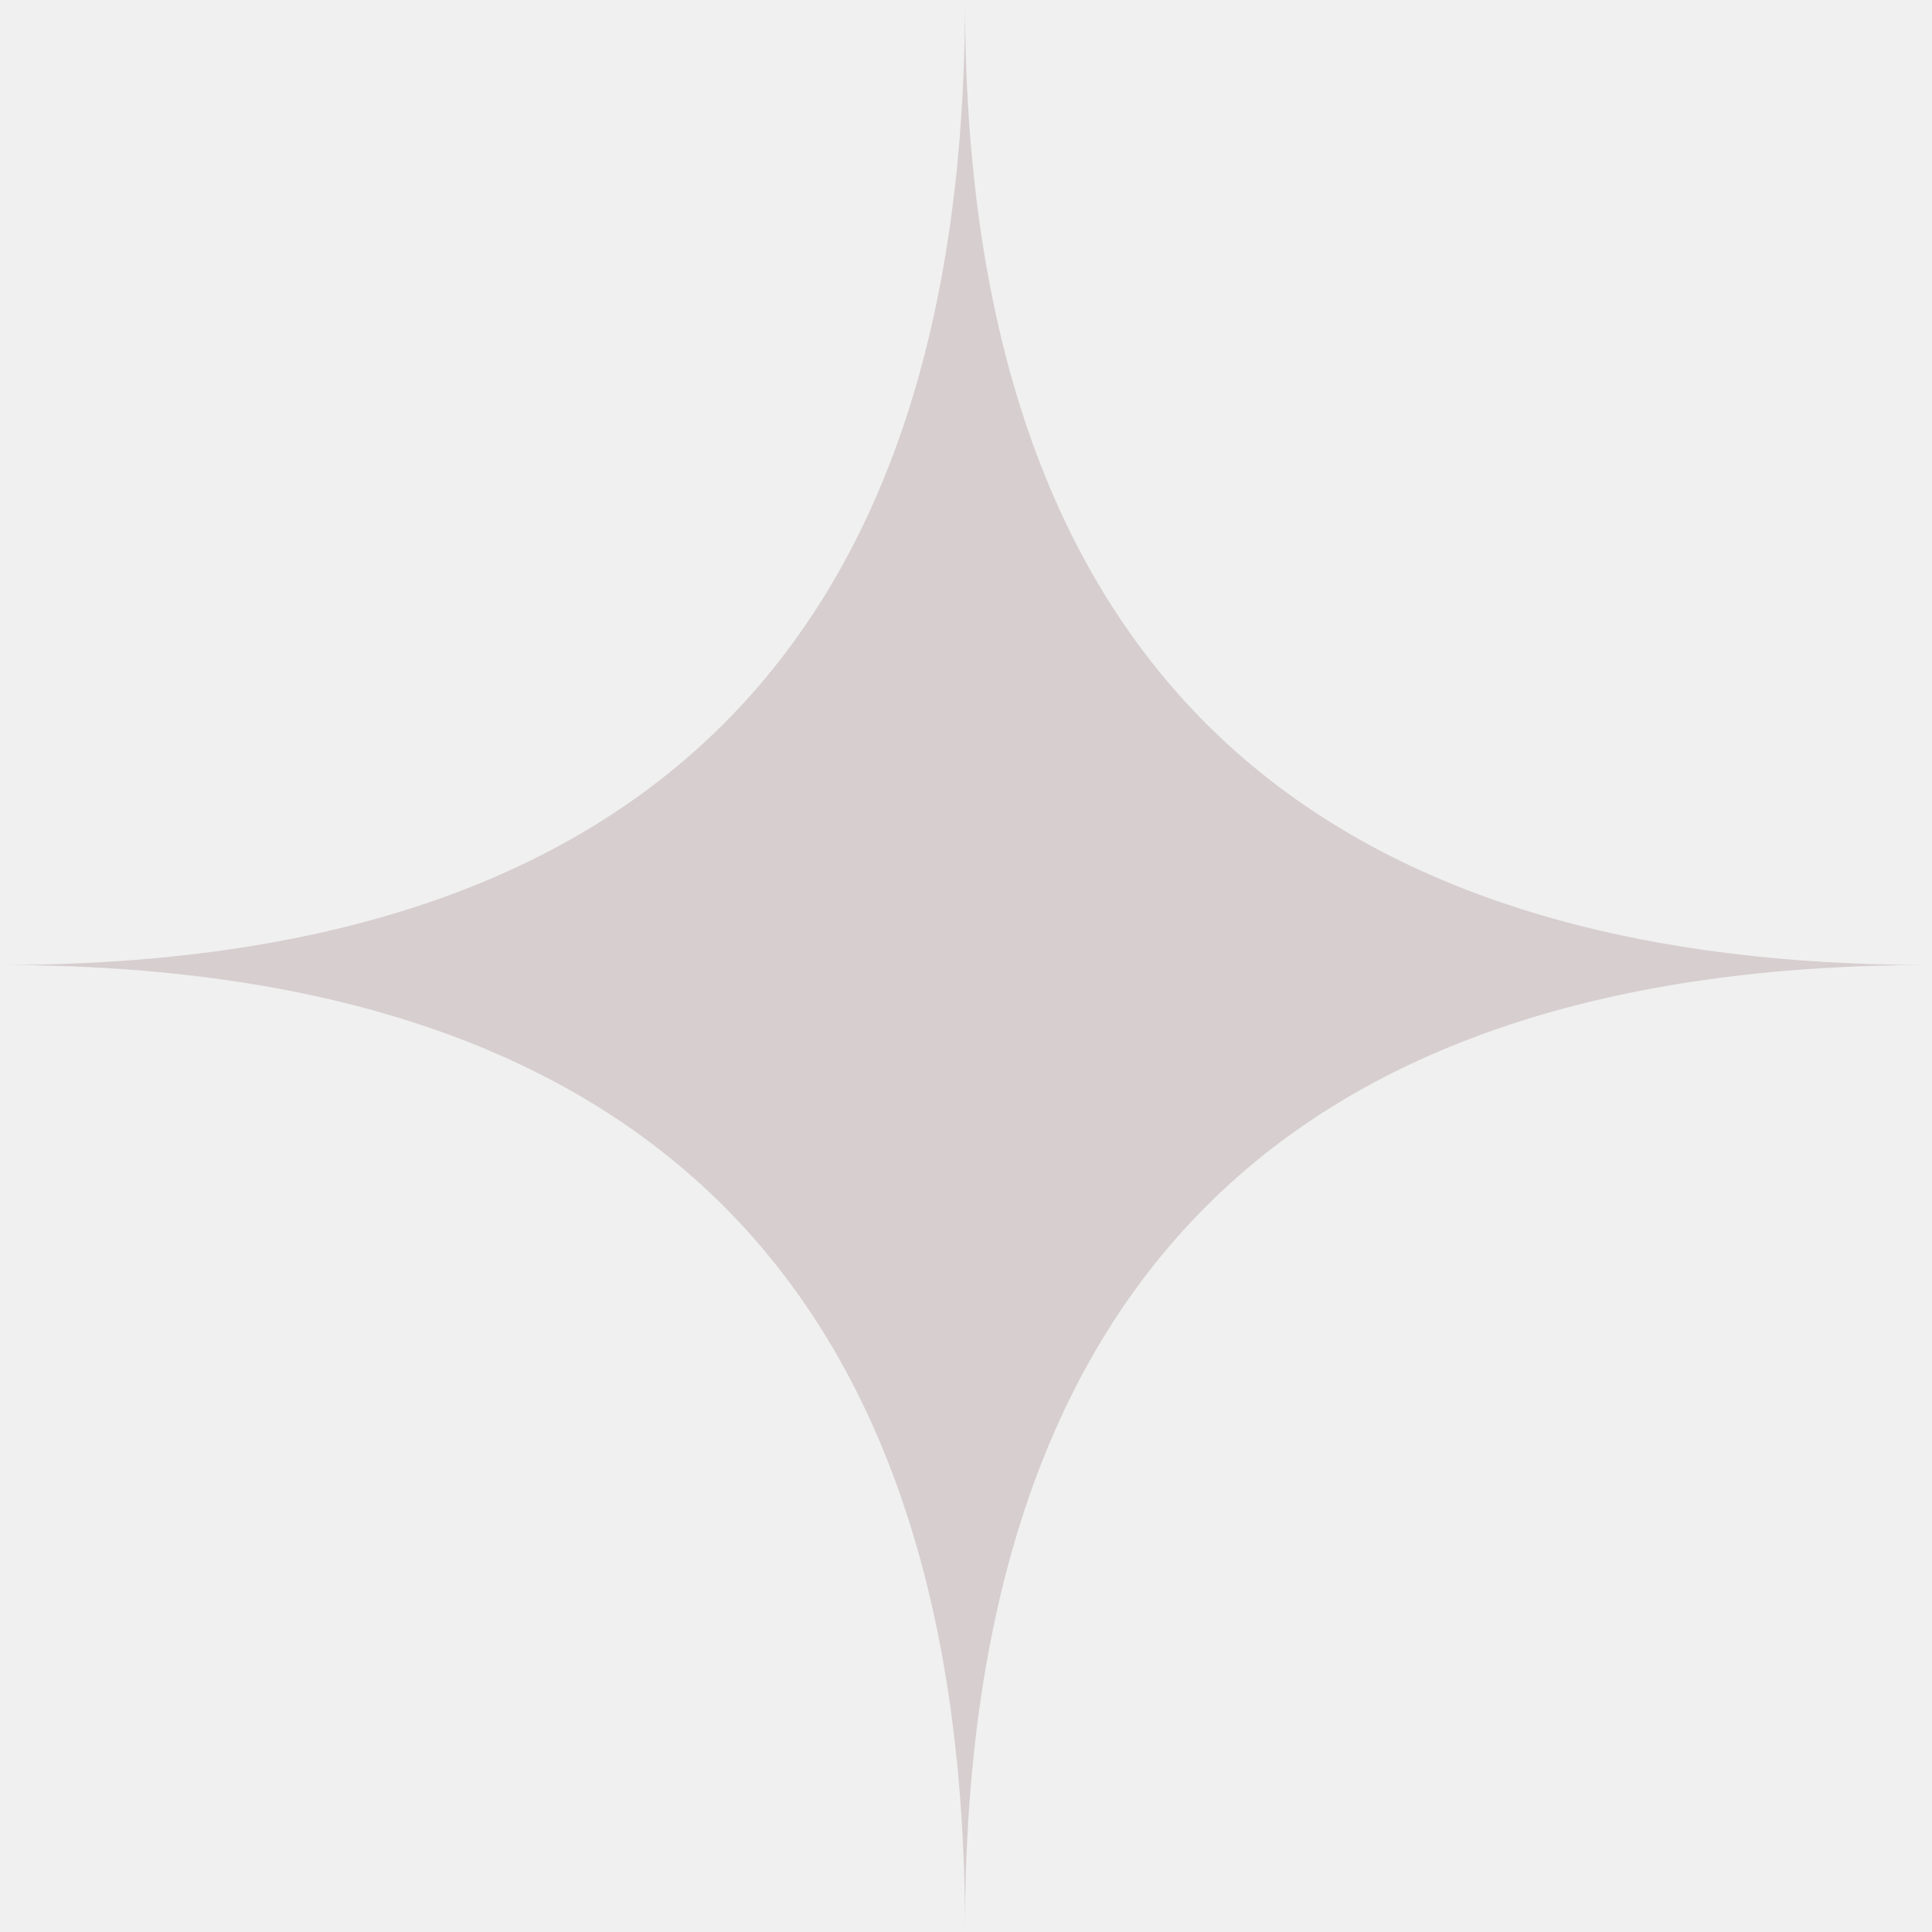
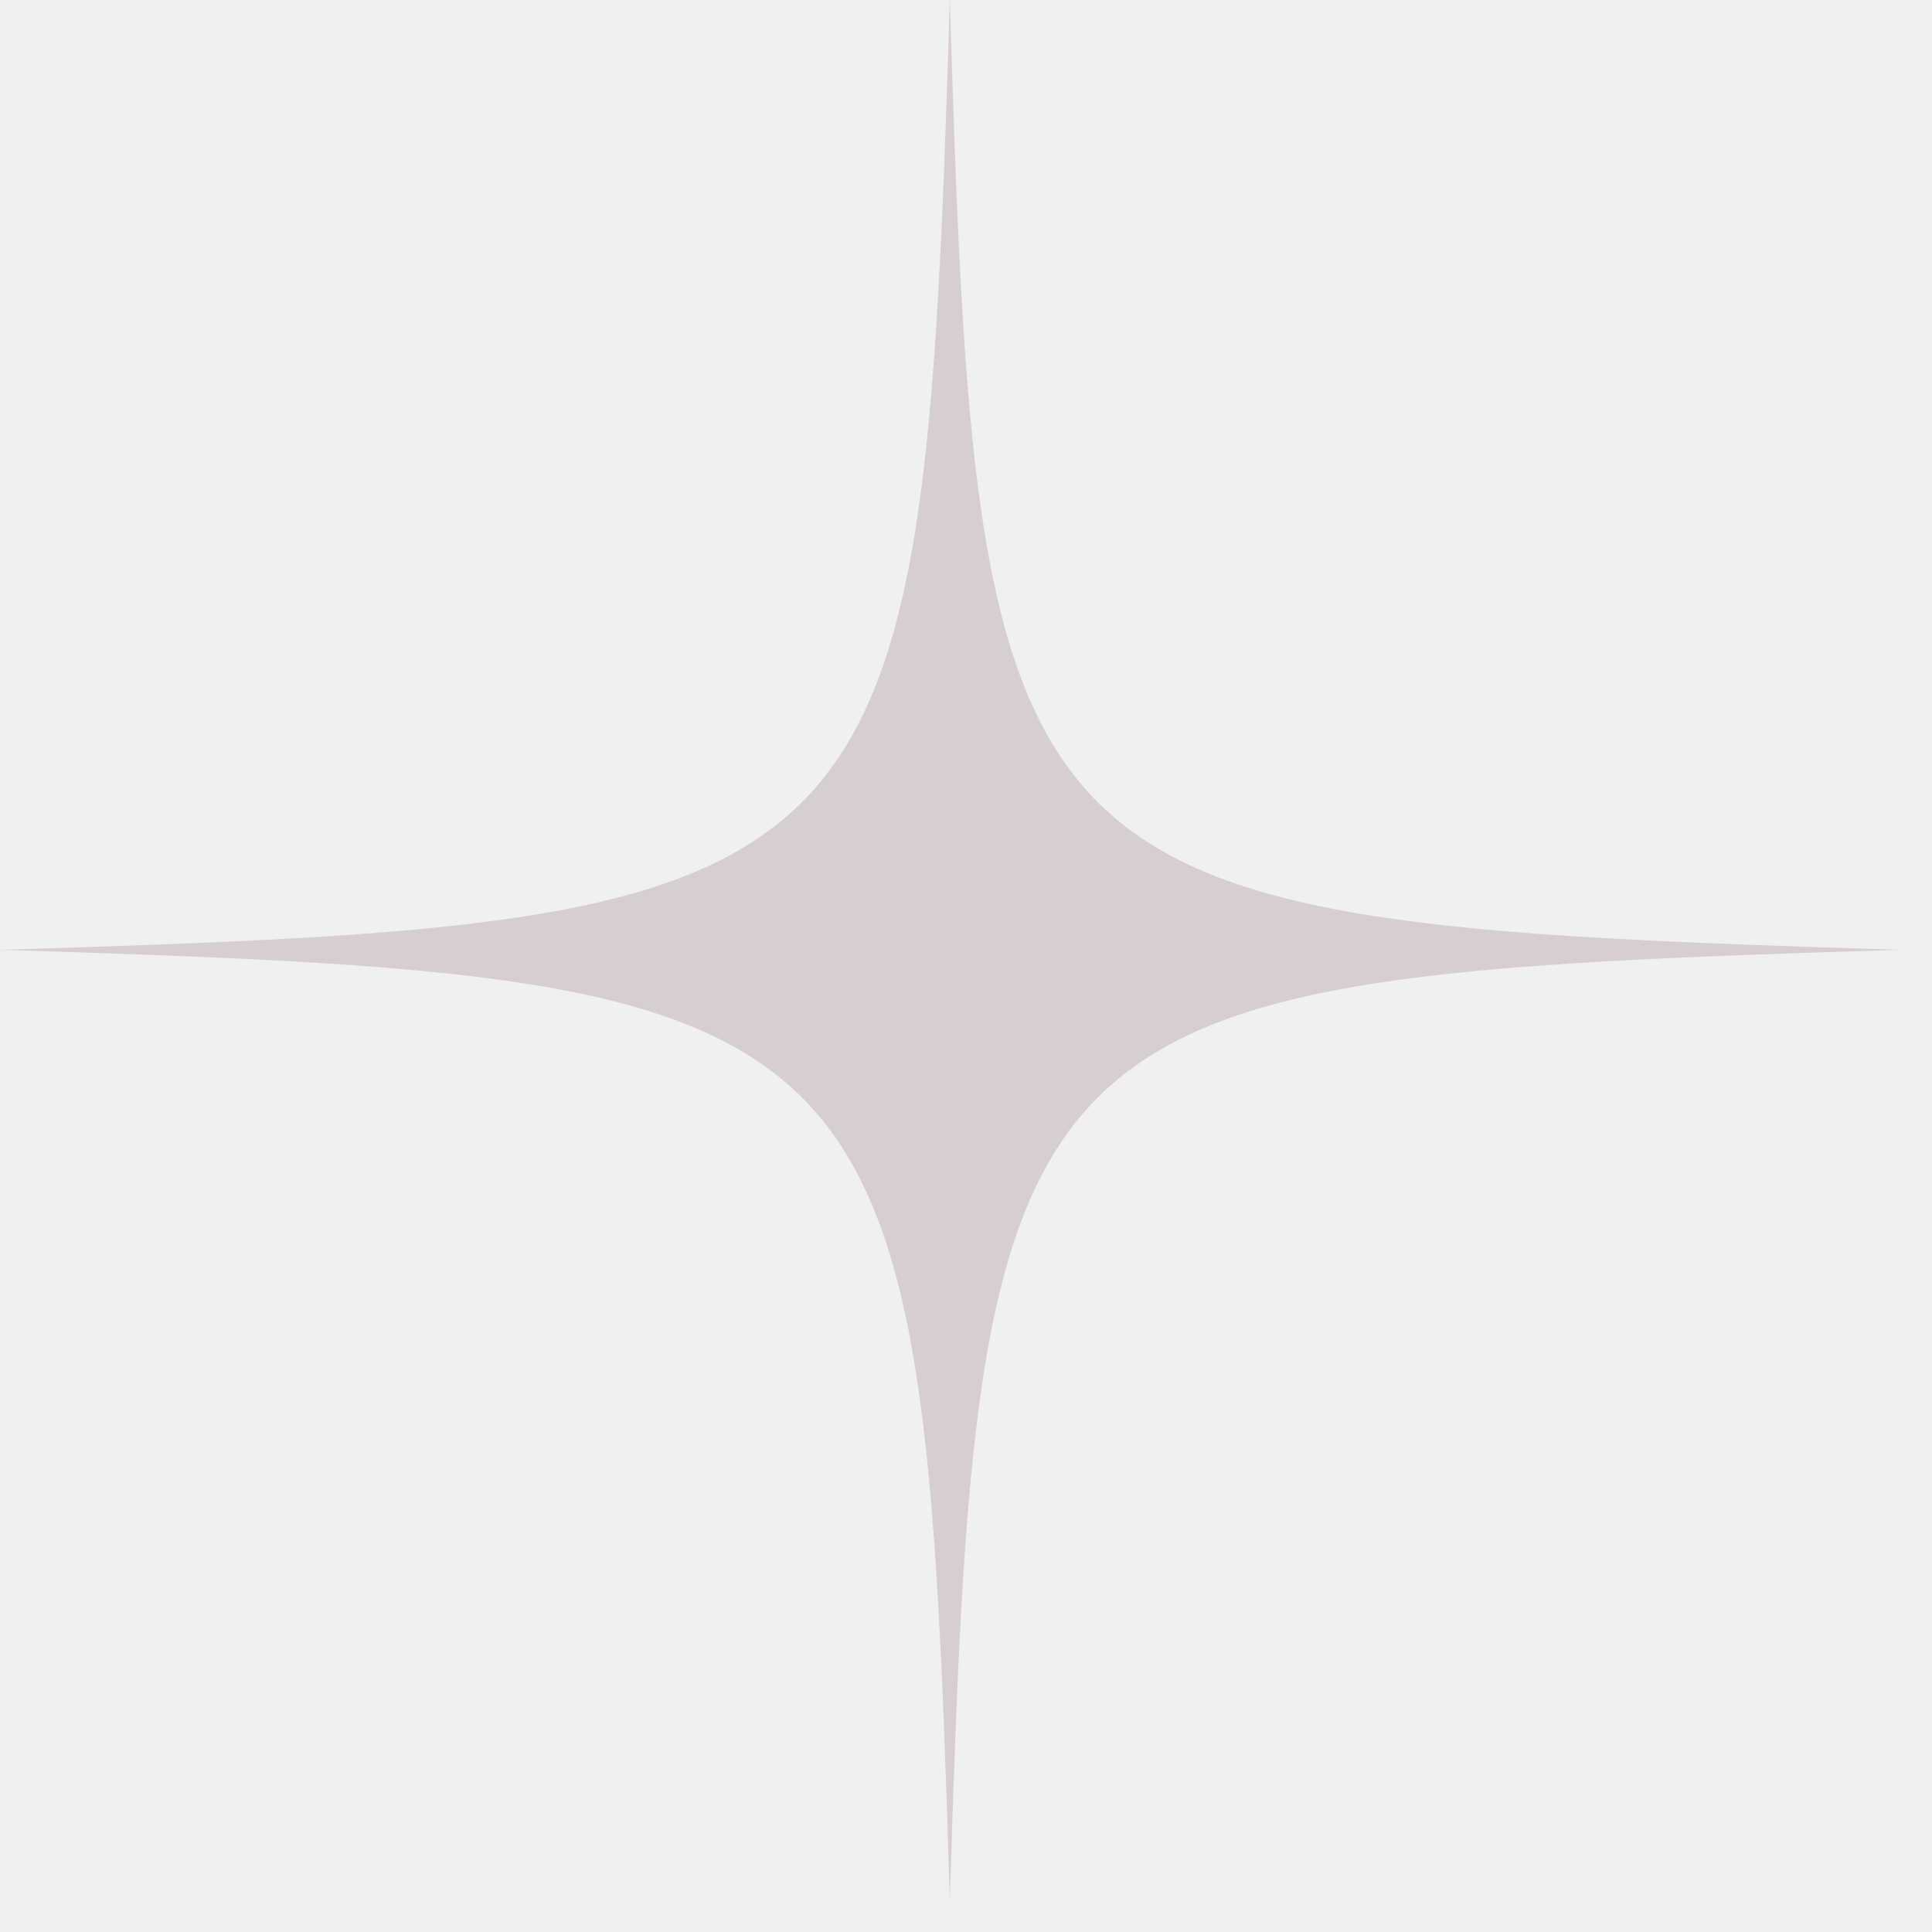
- <svg xmlns="http://www.w3.org/2000/svg" width="57" height="57" viewBox="0 0 57 57" fill="none">
-   <g clip-path="url(#clip0_150_2179)">
-     <path d="M0 28.47C18.98 28.47 28.47 37.96 28.47 56.94C28.47 37.96 37.96 28.47 56.94 28.47C37.96 28.47 28.47 18.98 28.47 0C28.47 18.98 18.98 28.47 0 28.47Z" fill="#D7CECF" />
+ <svg xmlns="http://www.w3.org/2000/svg" width="55" height="55" viewBox="0 0 55 55" fill="none">
+   <g clip-path="url(#clip0_153_2262)">
+     <path d="M0 27.04C25.62 27.83 26.26 28.46 27.04 54.08C27.83 28.46 28.46 27.82 54.08 27.04C28.46 26.25 27.82 25.62 27.04 0C26.25 25.62 25.62 26.26 0 27.04Z" fill="#D7CECF" />
  </g>
  <defs>
-     <clipPath id="clip0_150_2179">
-       <rect width="56.94" height="56.94" fill="white" />
+     <clipPath id="clip0_153_2262">
+       <rect width="54.09" height="54.09" fill="white" />
    </clipPath>
  </defs>
</svg>
